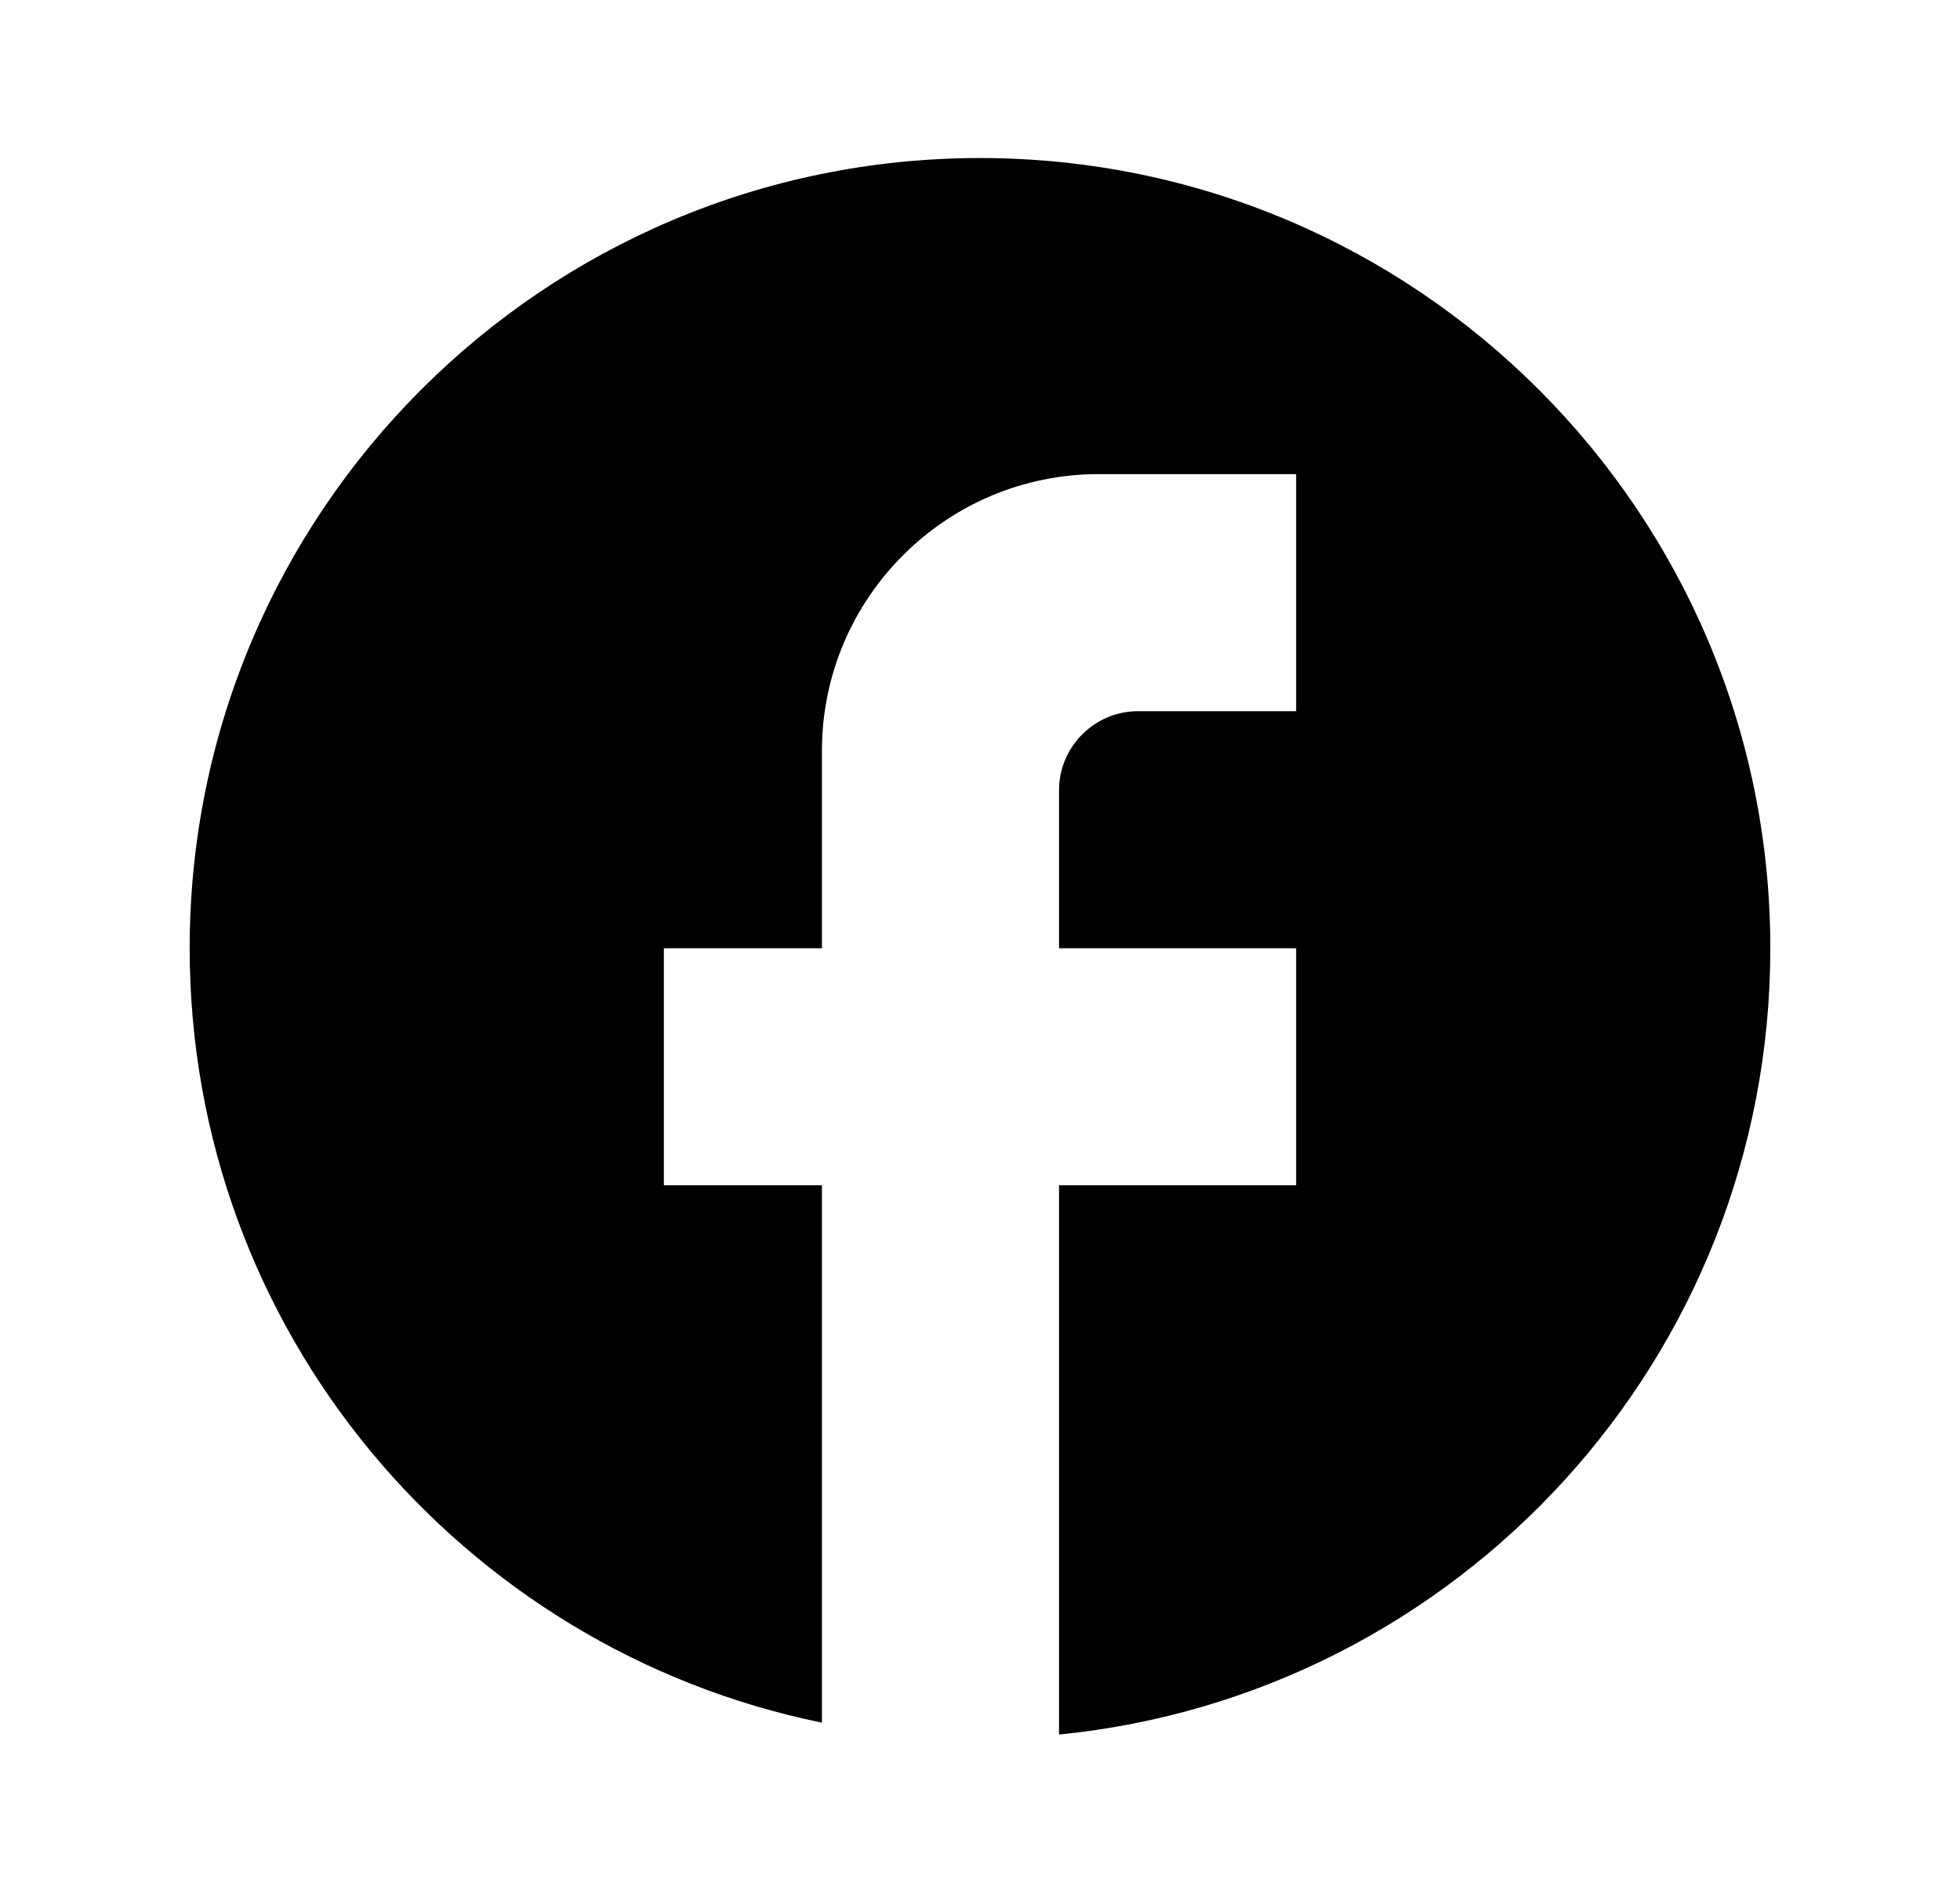
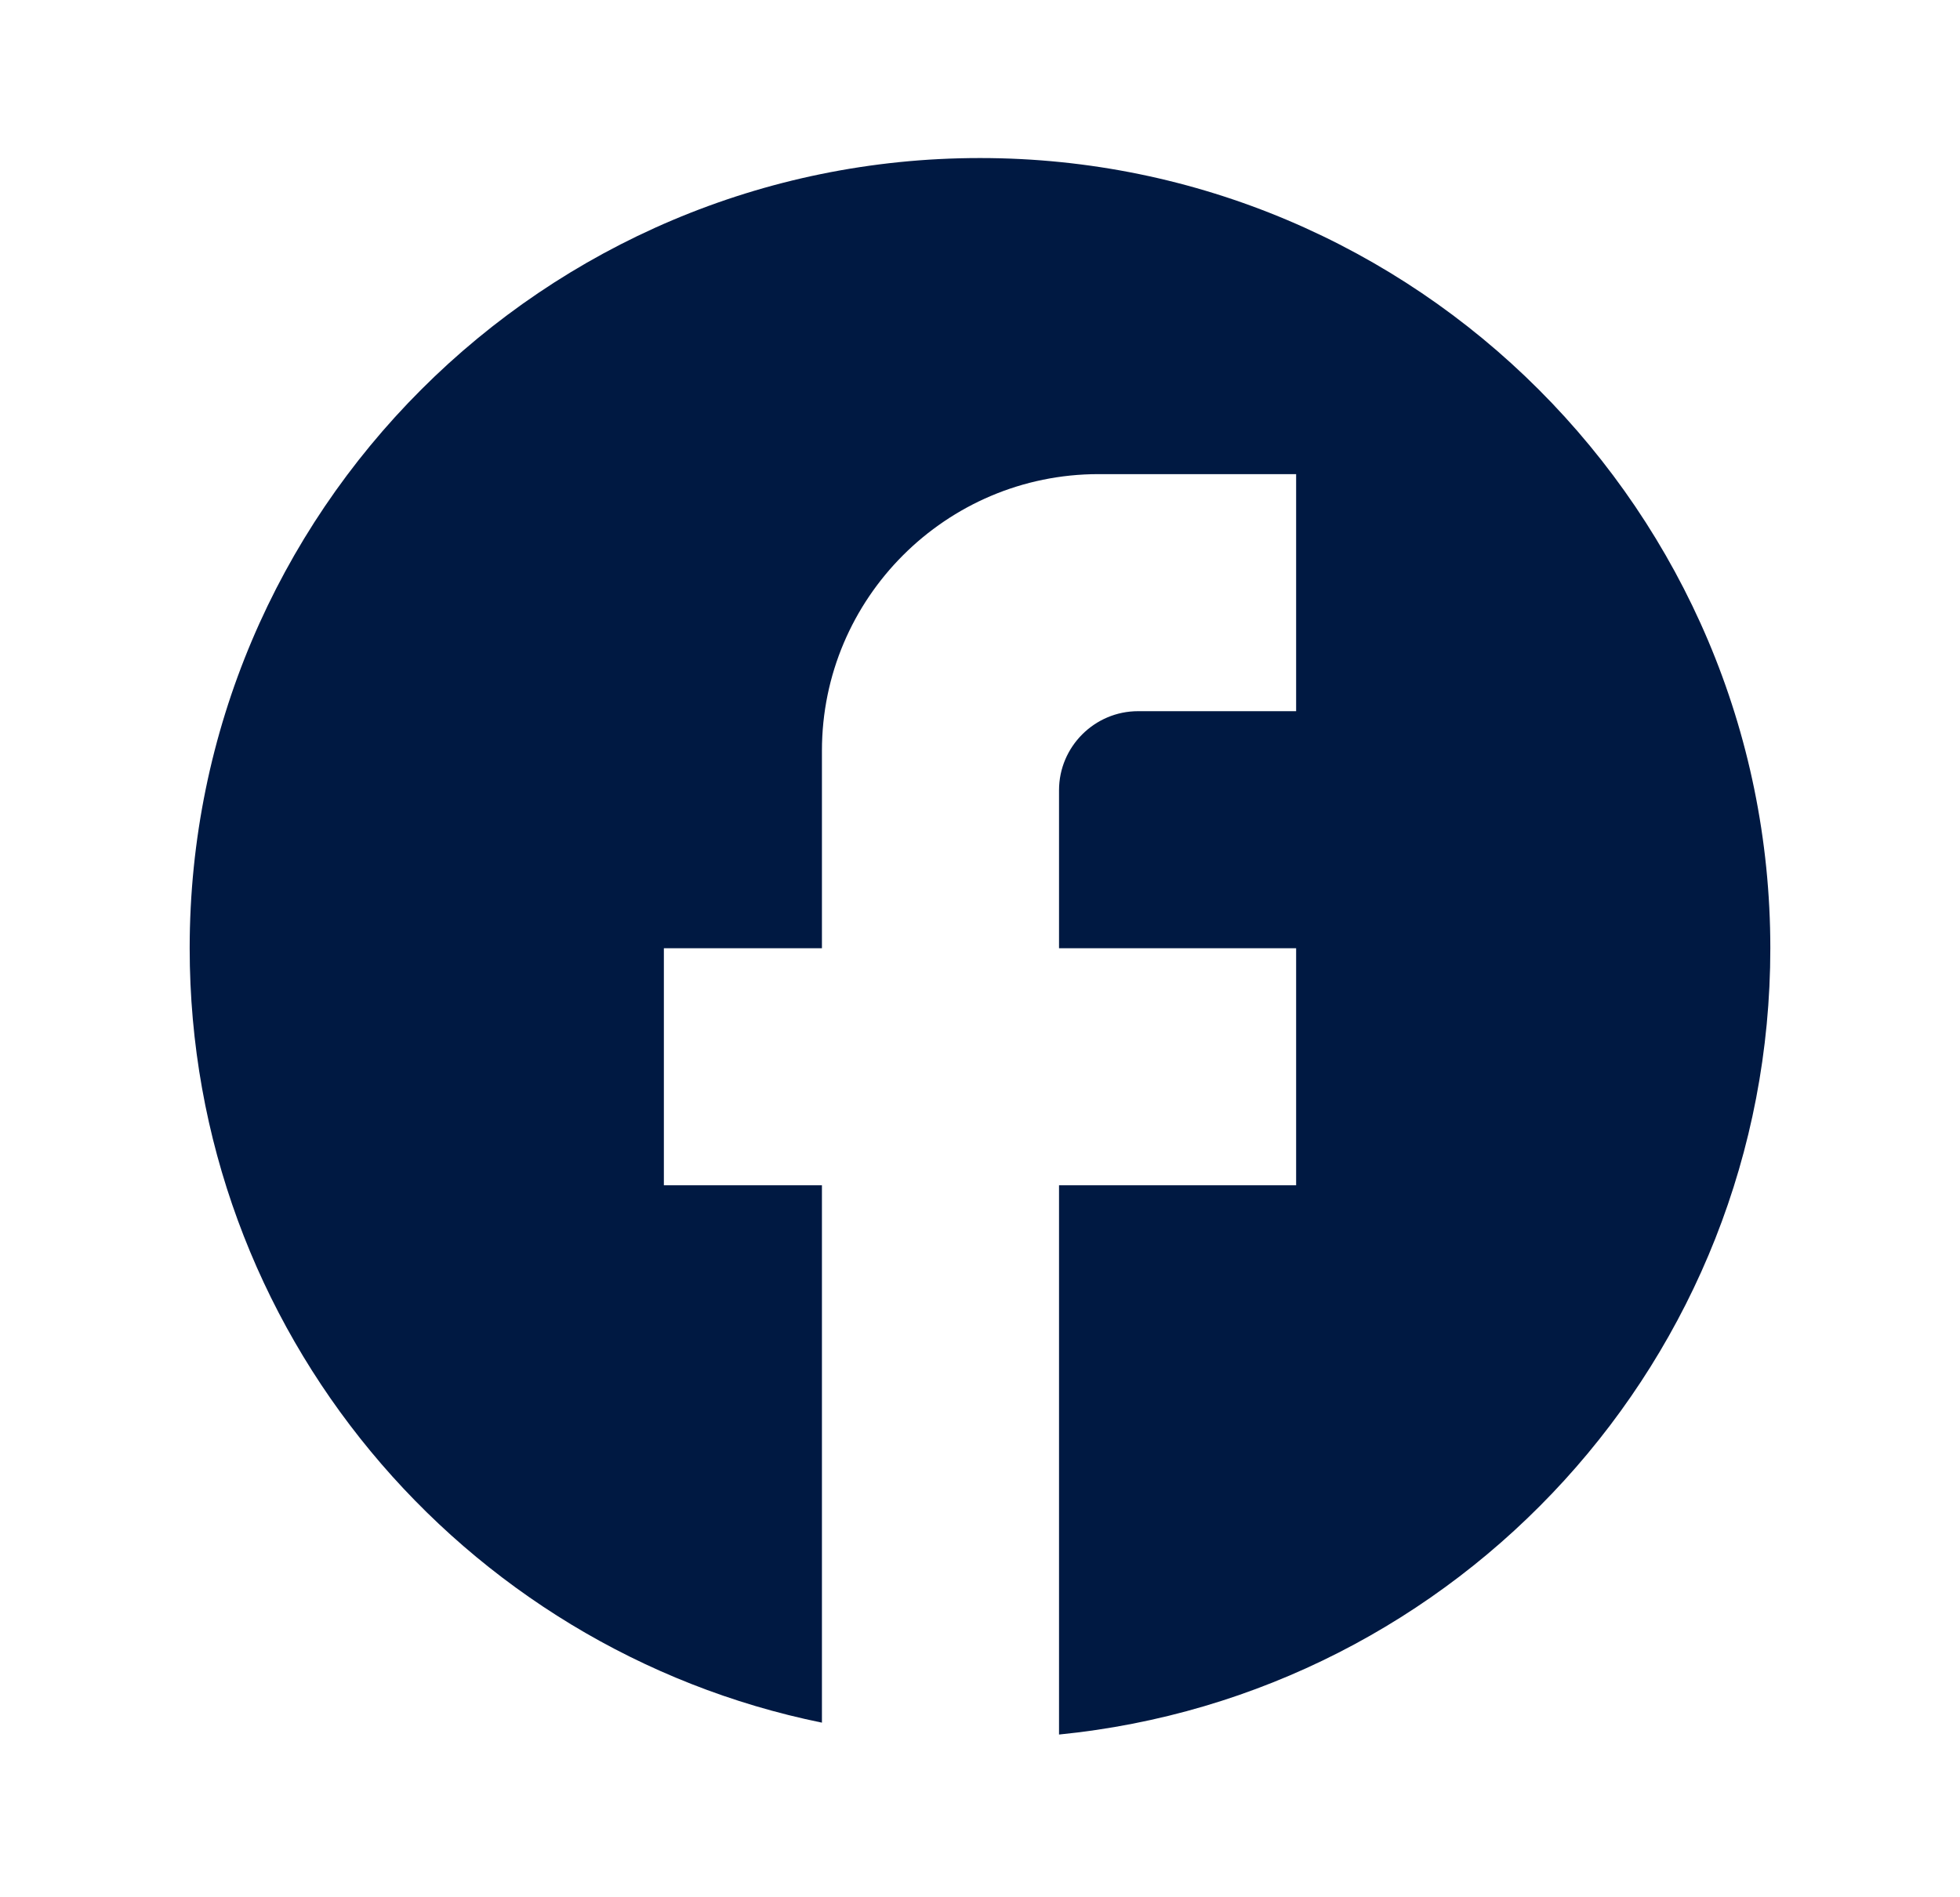
<svg xmlns="http://www.w3.org/2000/svg" width="31" height="30" viewBox="0 0 31 30" fill="none">
-   <path d="M28 15C28 8.1 22.4 2.5 15.5 2.5C8.6 2.5 3 8.1 3 15C3 21.05 7.3 26.087 13 27.25V18.75H10.5V15H13V11.875C13 9.463 14.963 7.5 17.375 7.5H20.5V11.25H18C17.312 11.25 16.75 11.812 16.75 12.5V15H20.5V18.75H16.75V27.438C23.062 26.812 28 21.488 28 15Z" fill="black" />
+   <path d="M28 15C28 8.1 22.4 2.5 15.5 2.5C8.6 2.5 3 8.1 3 15C3 21.05 7.3 26.087 13 27.25V18.75H10.5V15H13V11.875C13 9.463 14.963 7.5 17.375 7.5H20.5V11.25H18C17.312 11.25 16.75 11.812 16.75 12.5V15H20.5V18.75H16.75V27.438C23.062 26.812 28 21.488 28 15Z" fill="#001942" />
</svg>
